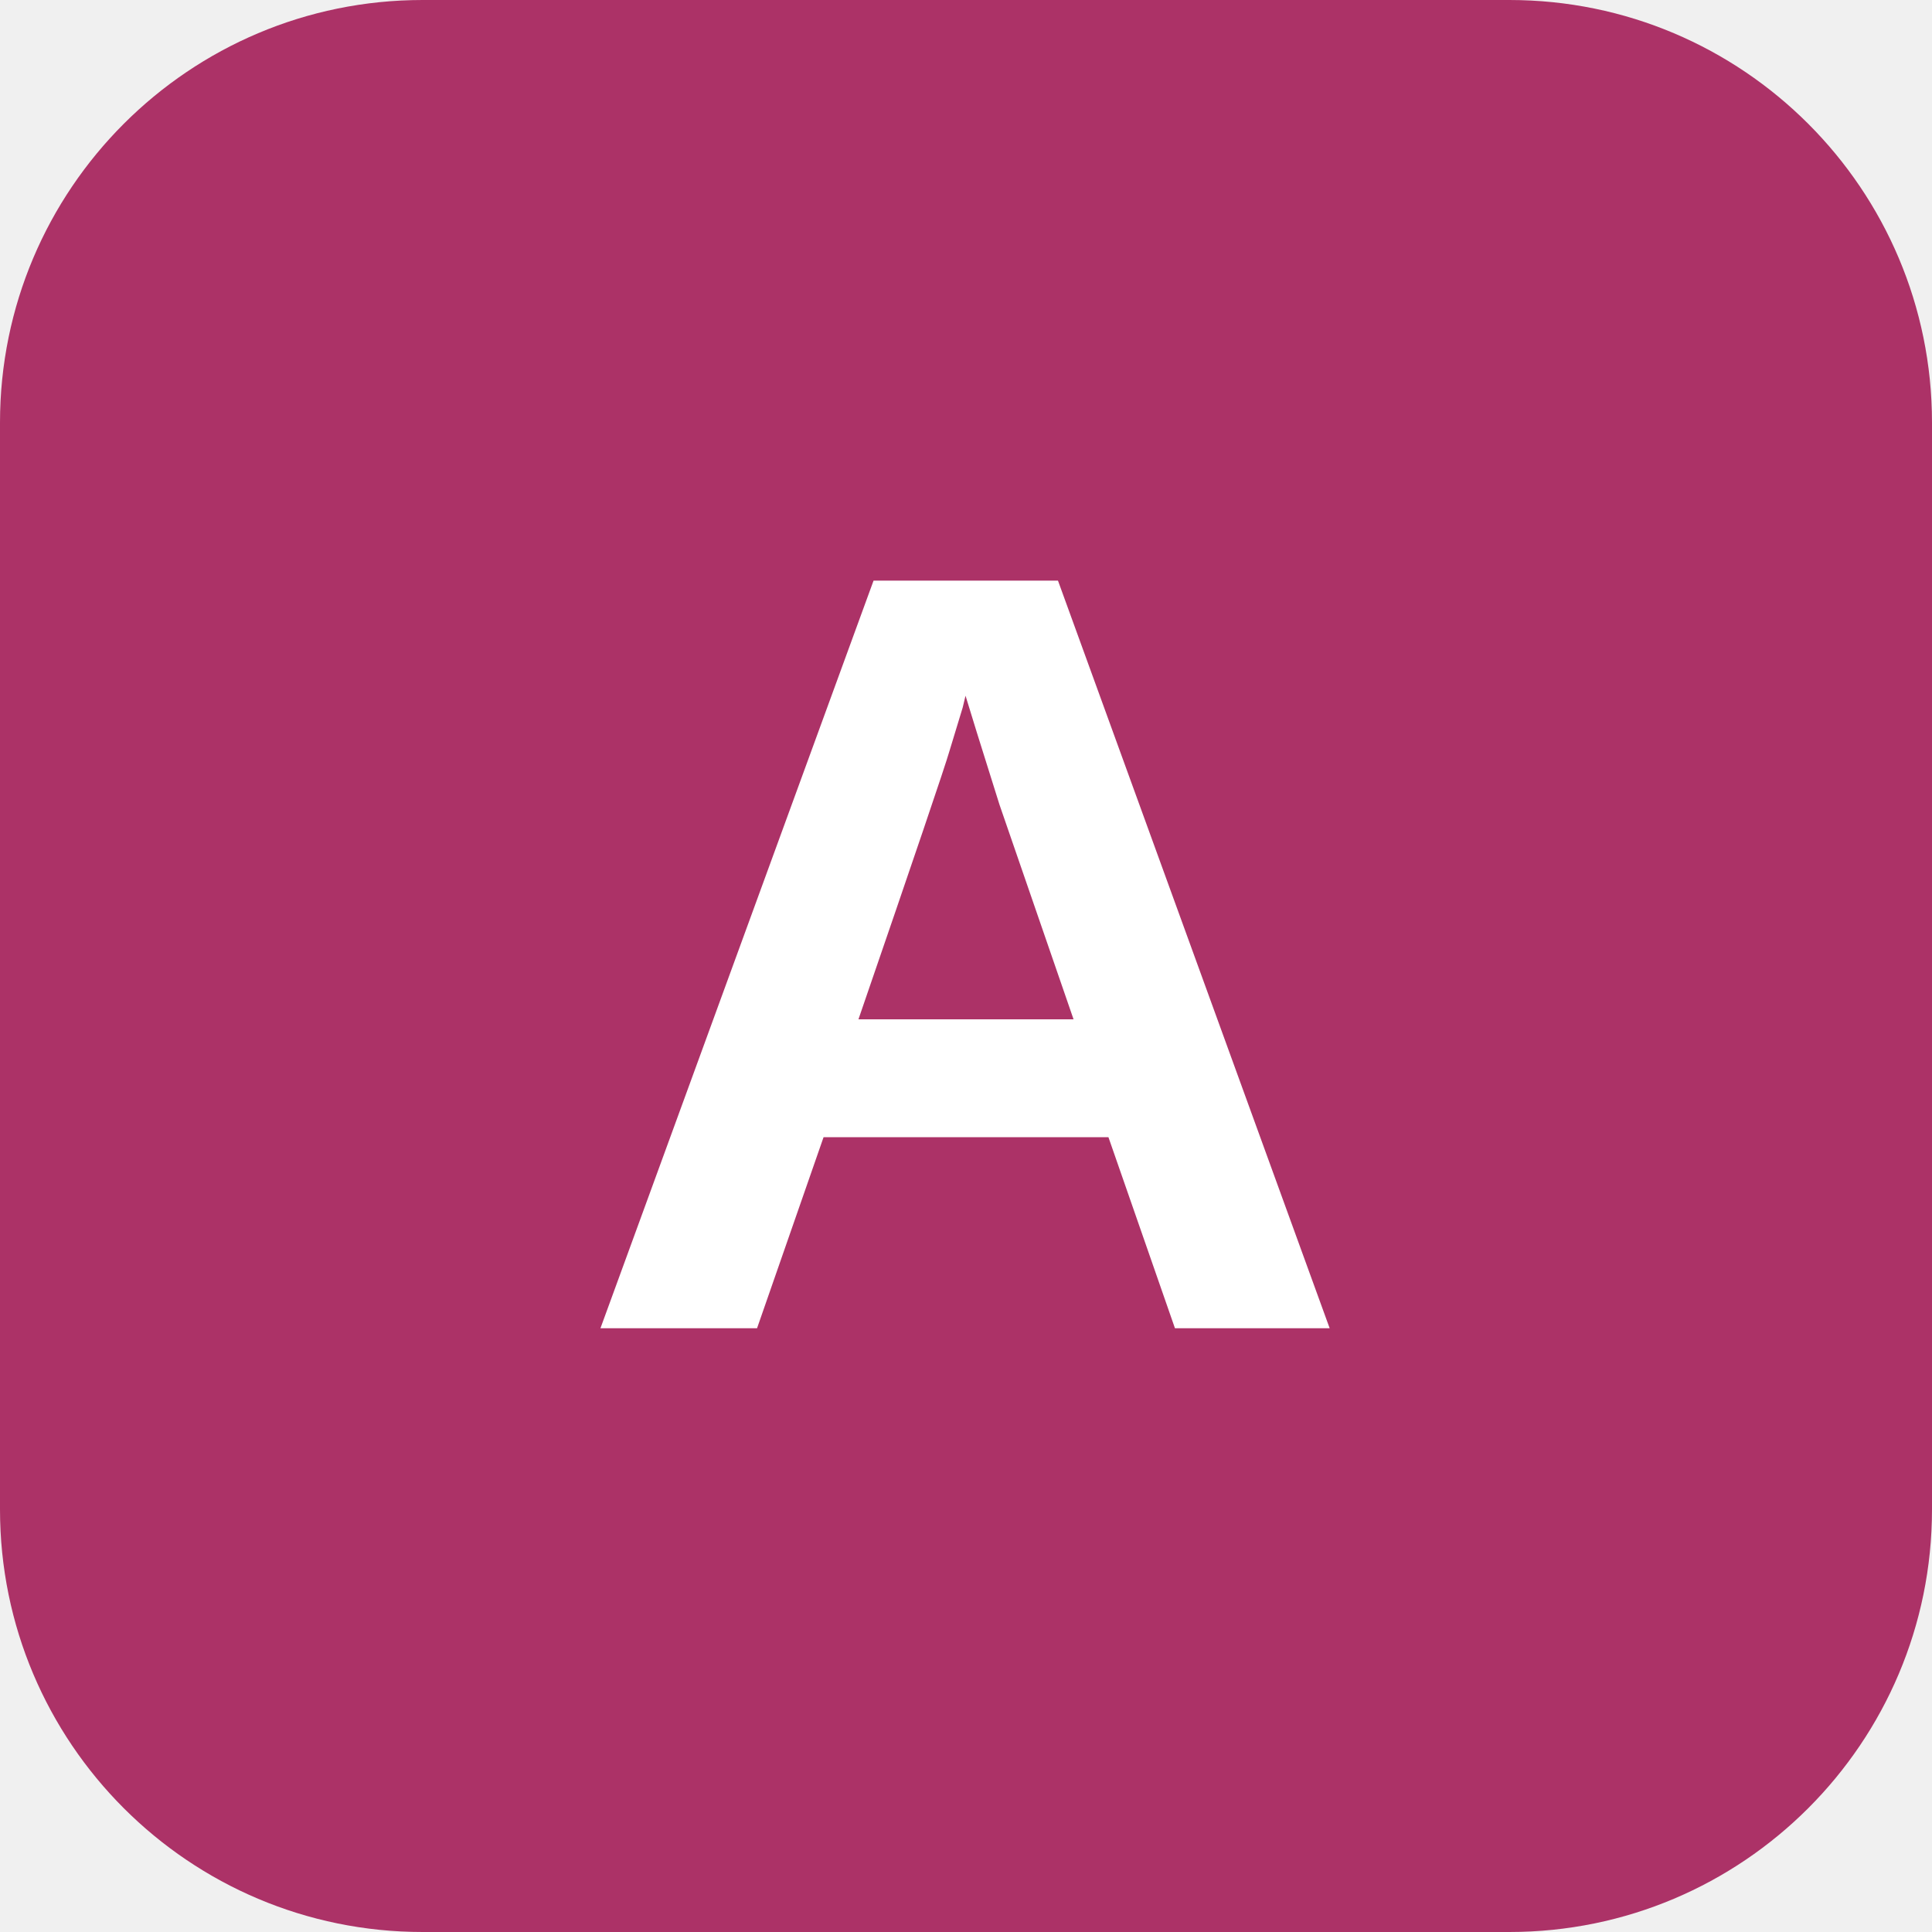
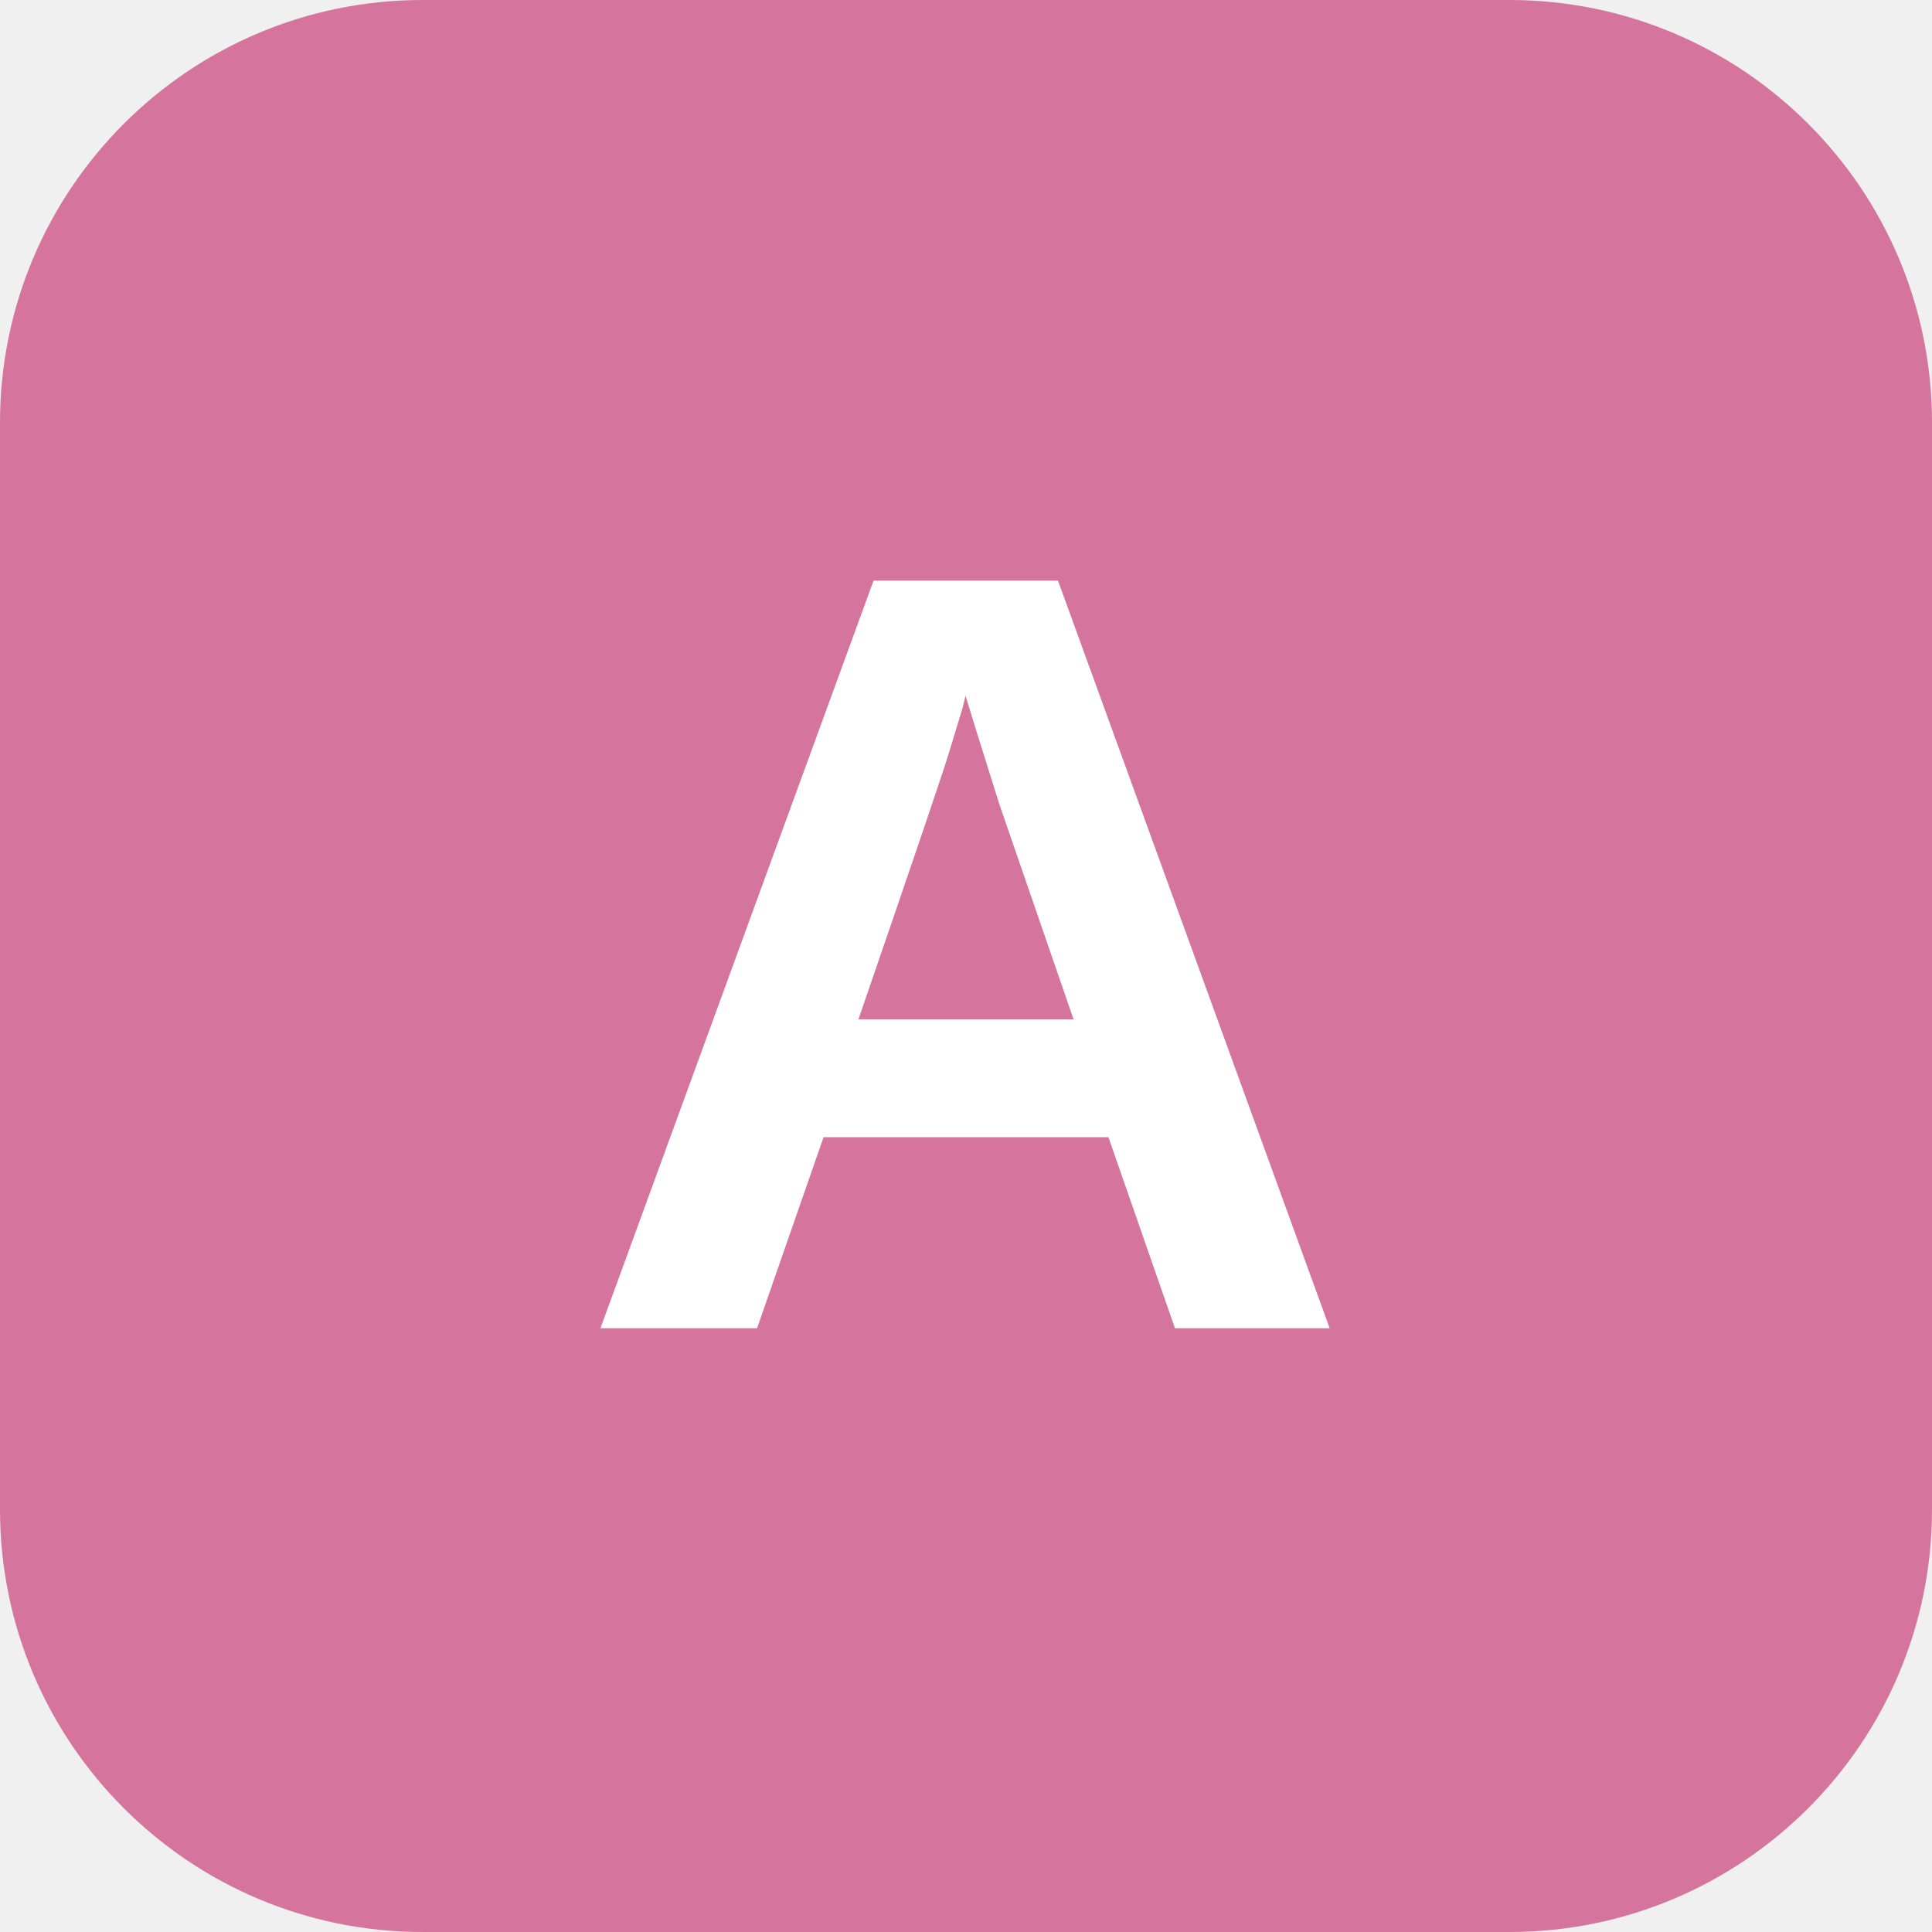
<svg xmlns="http://www.w3.org/2000/svg" viewBox="0 0 64 64">
-   <rect width="64" height="64" rx="14" fill="#ac3267" />
+   <rect width="64" height="64" rx="14" fill="#d5759e" />
  <text x="32" y="44" text-anchor="middle" font-family="Arial,sans-serif" font-size="36" font-weight="700" fill="white">A</text>
</svg>
